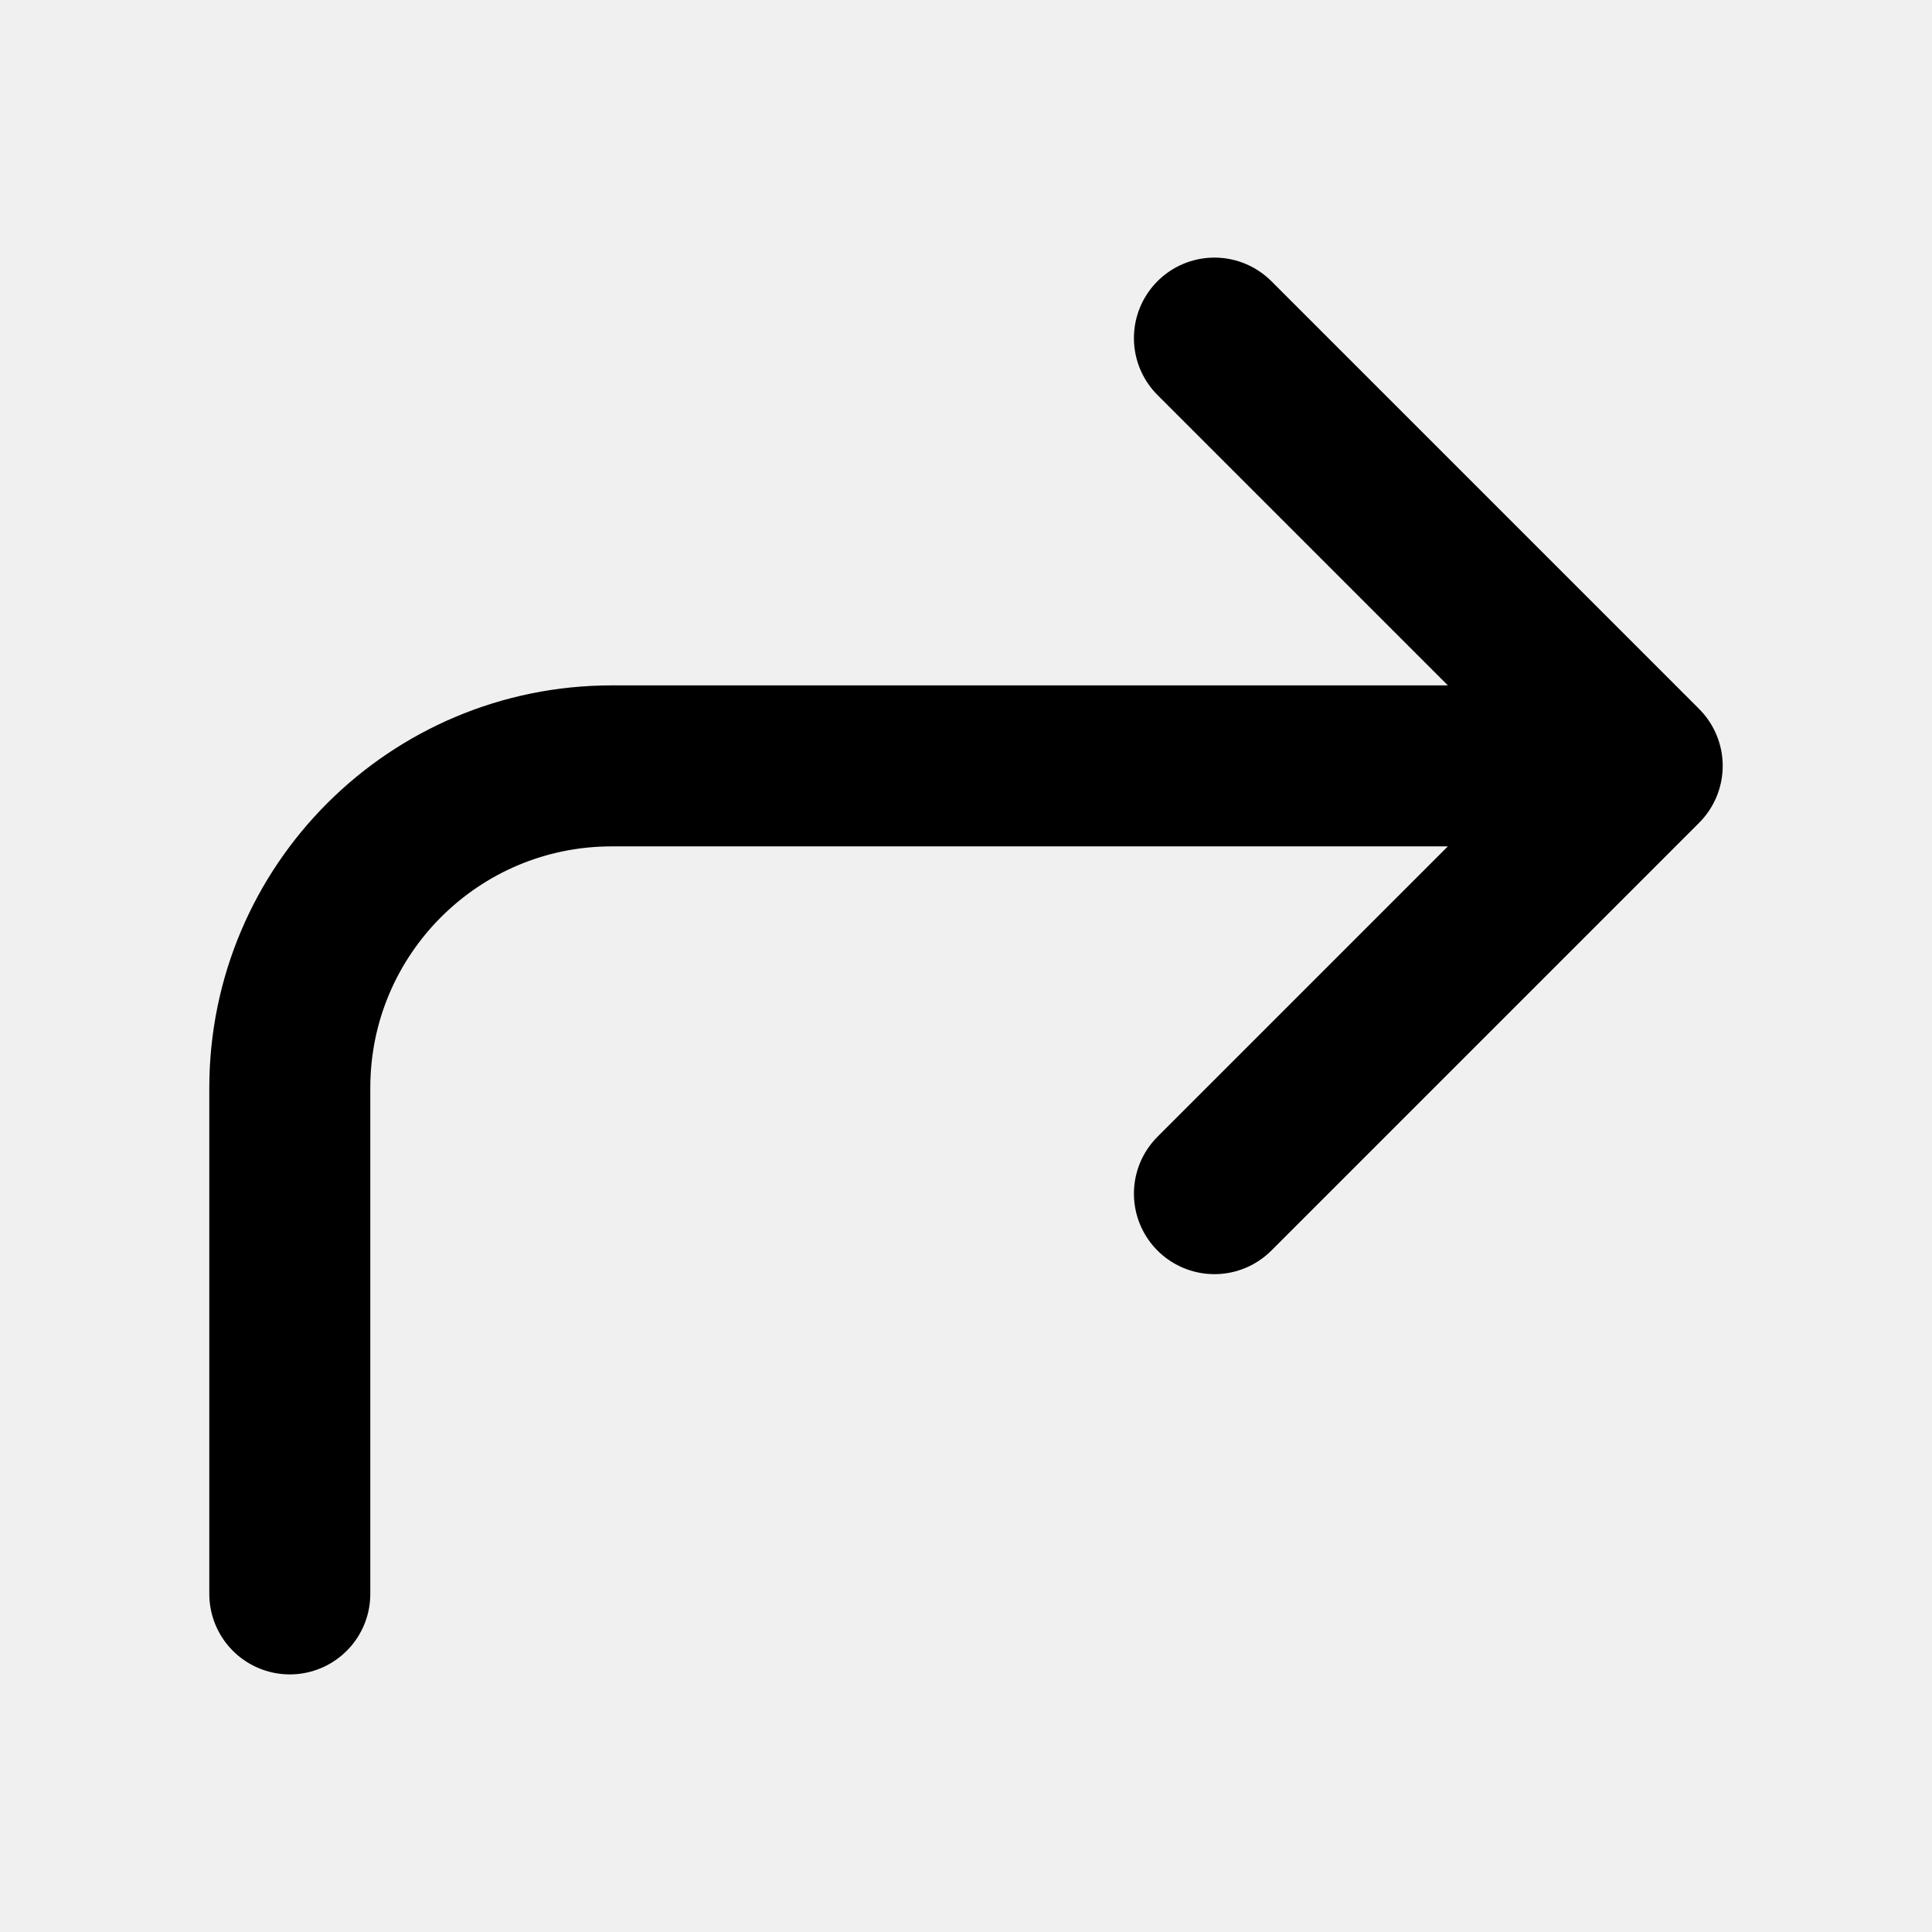
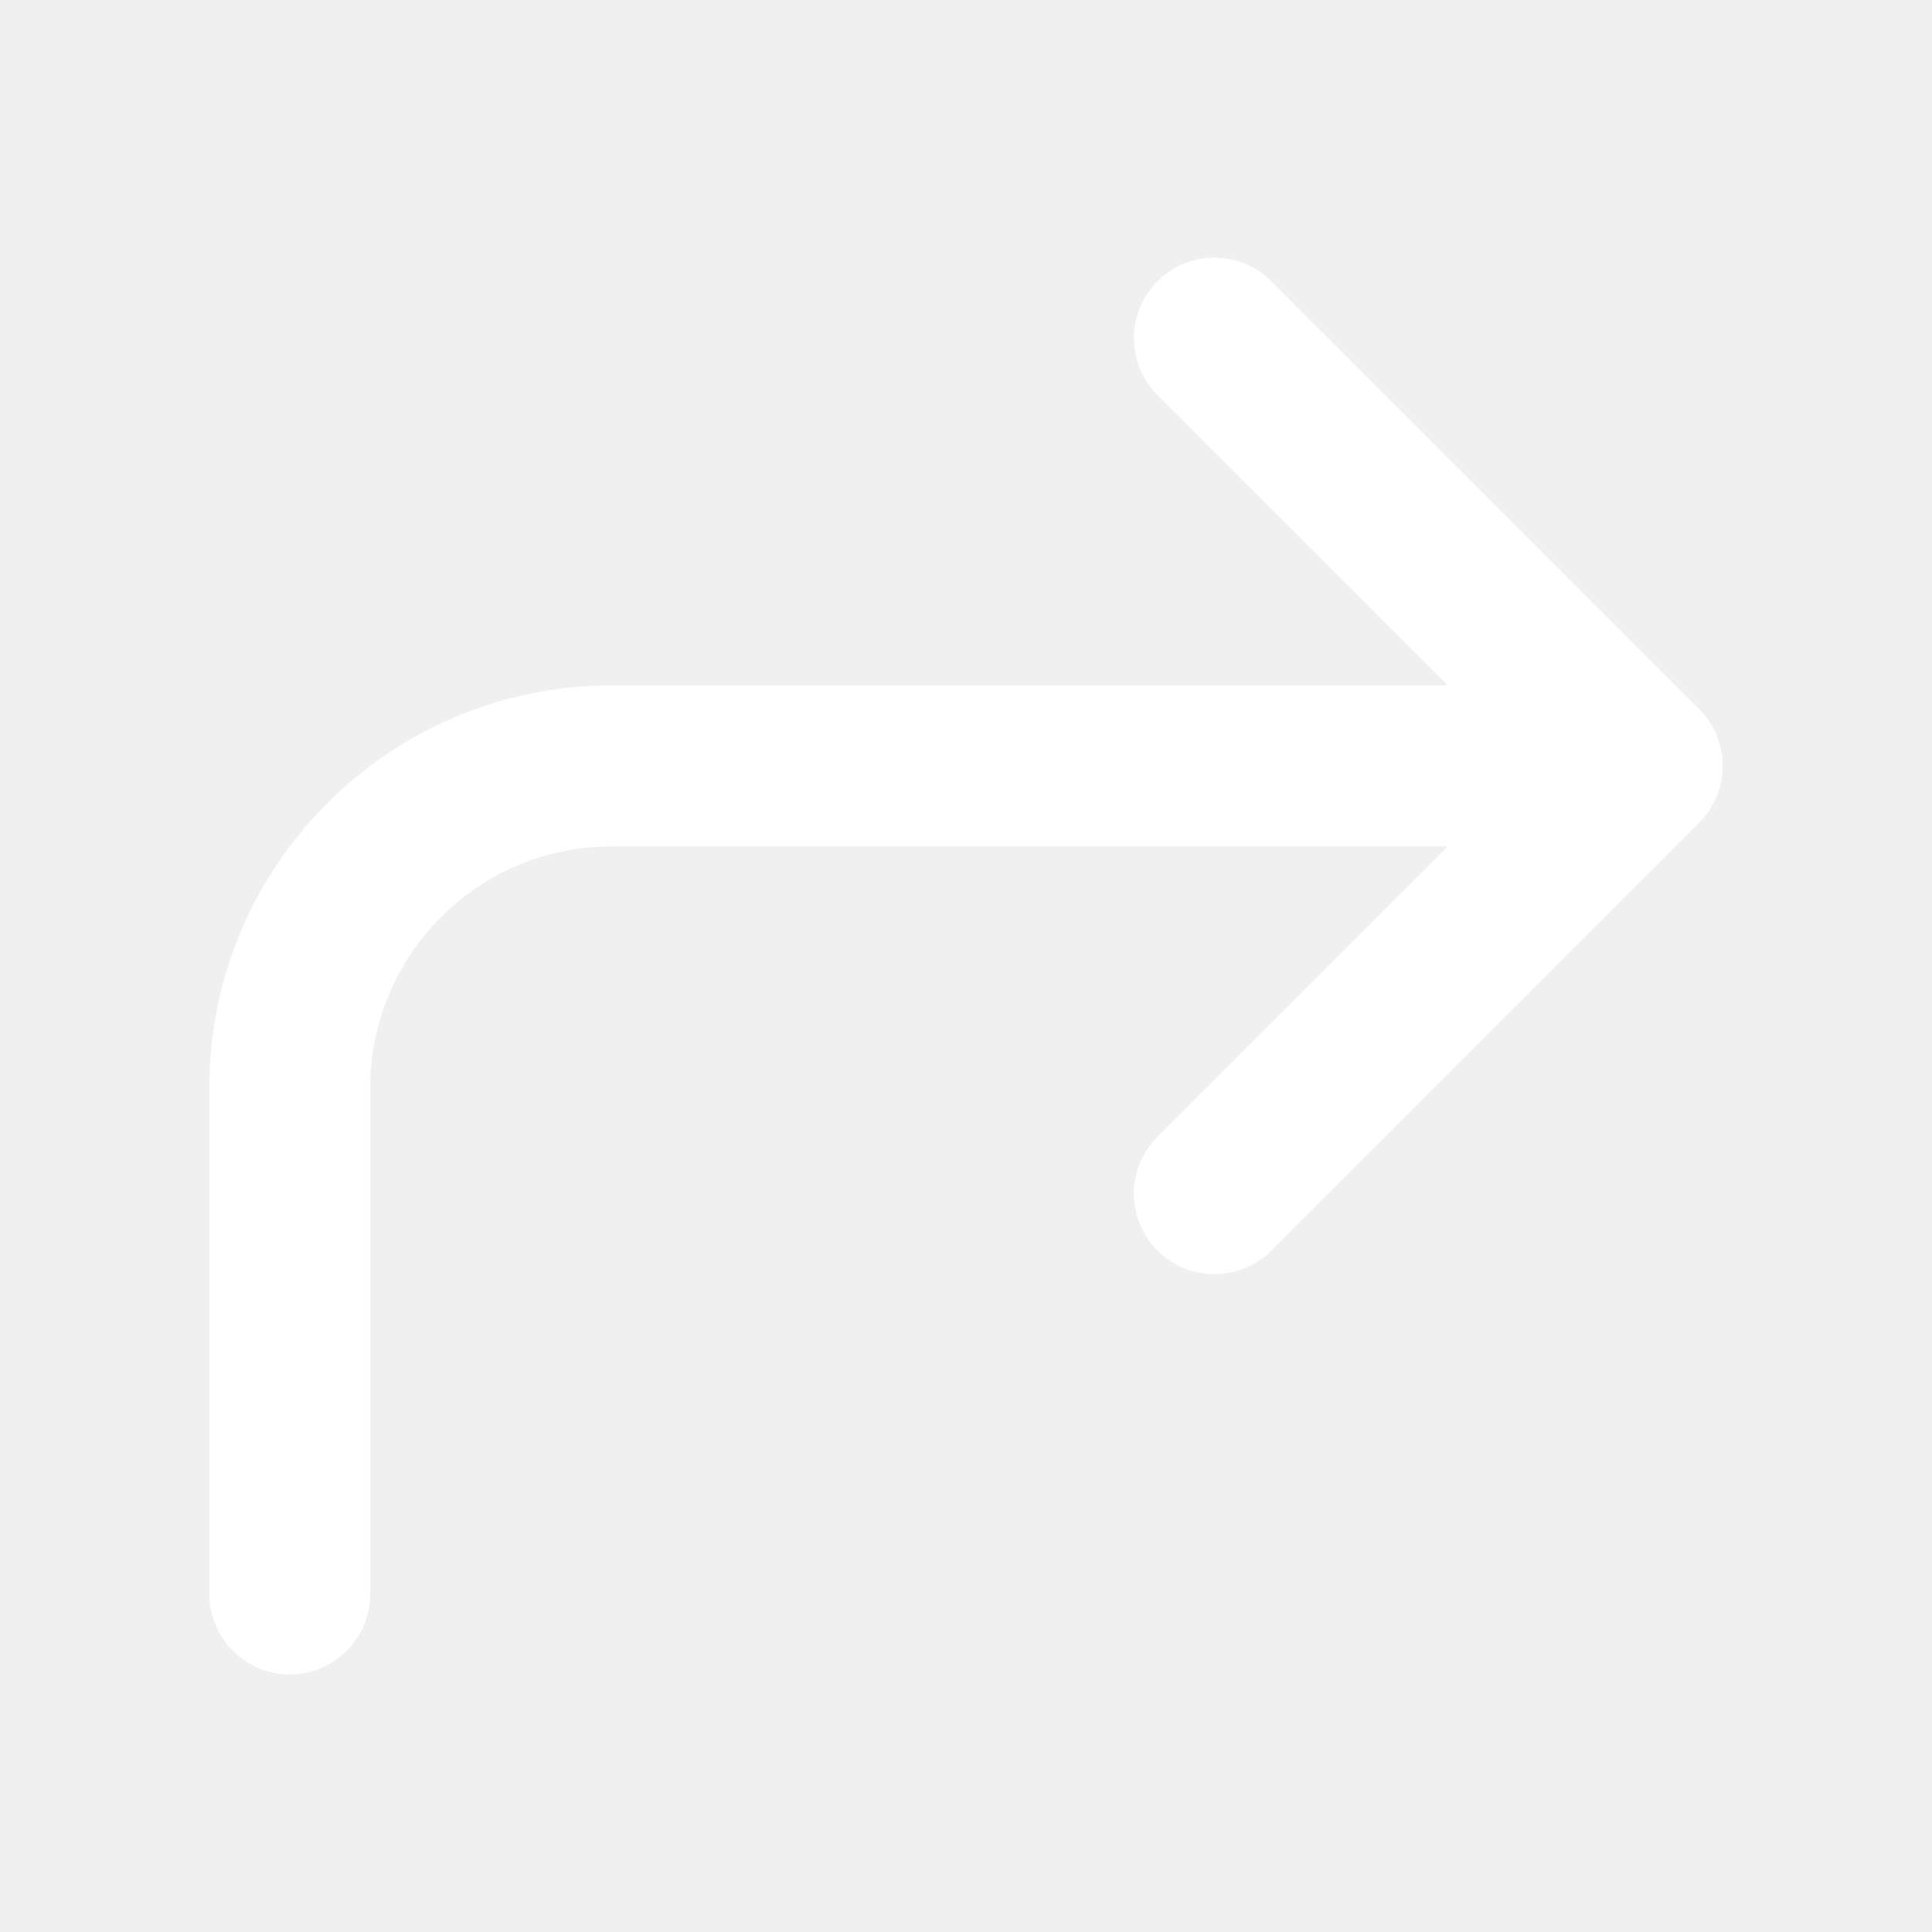
<svg xmlns="http://www.w3.org/2000/svg" width="24" height="24" viewBox="0 0 24 24" fill="none">
-   <path d="M15.086 4.2L20.4 9.514M20.4 9.514L15.086 14.828M20.4 9.514L7.6 9.514C5.391 9.514 3.6 11.305 3.6 13.514L3.6 19.8" stroke="black" stroke-width="2" stroke-linecap="round" stroke-linejoin="round" />
+   <path d="M15.086 4.2L20.4 9.514M20.4 9.514L15.086 14.828M20.4 9.514L7.6 9.514C5.391 9.514 3.6 11.305 3.6 13.514L3.6 19.8" stroke="white" stroke-width="2" stroke-linecap="round" stroke-linejoin="round" />
</svg>
